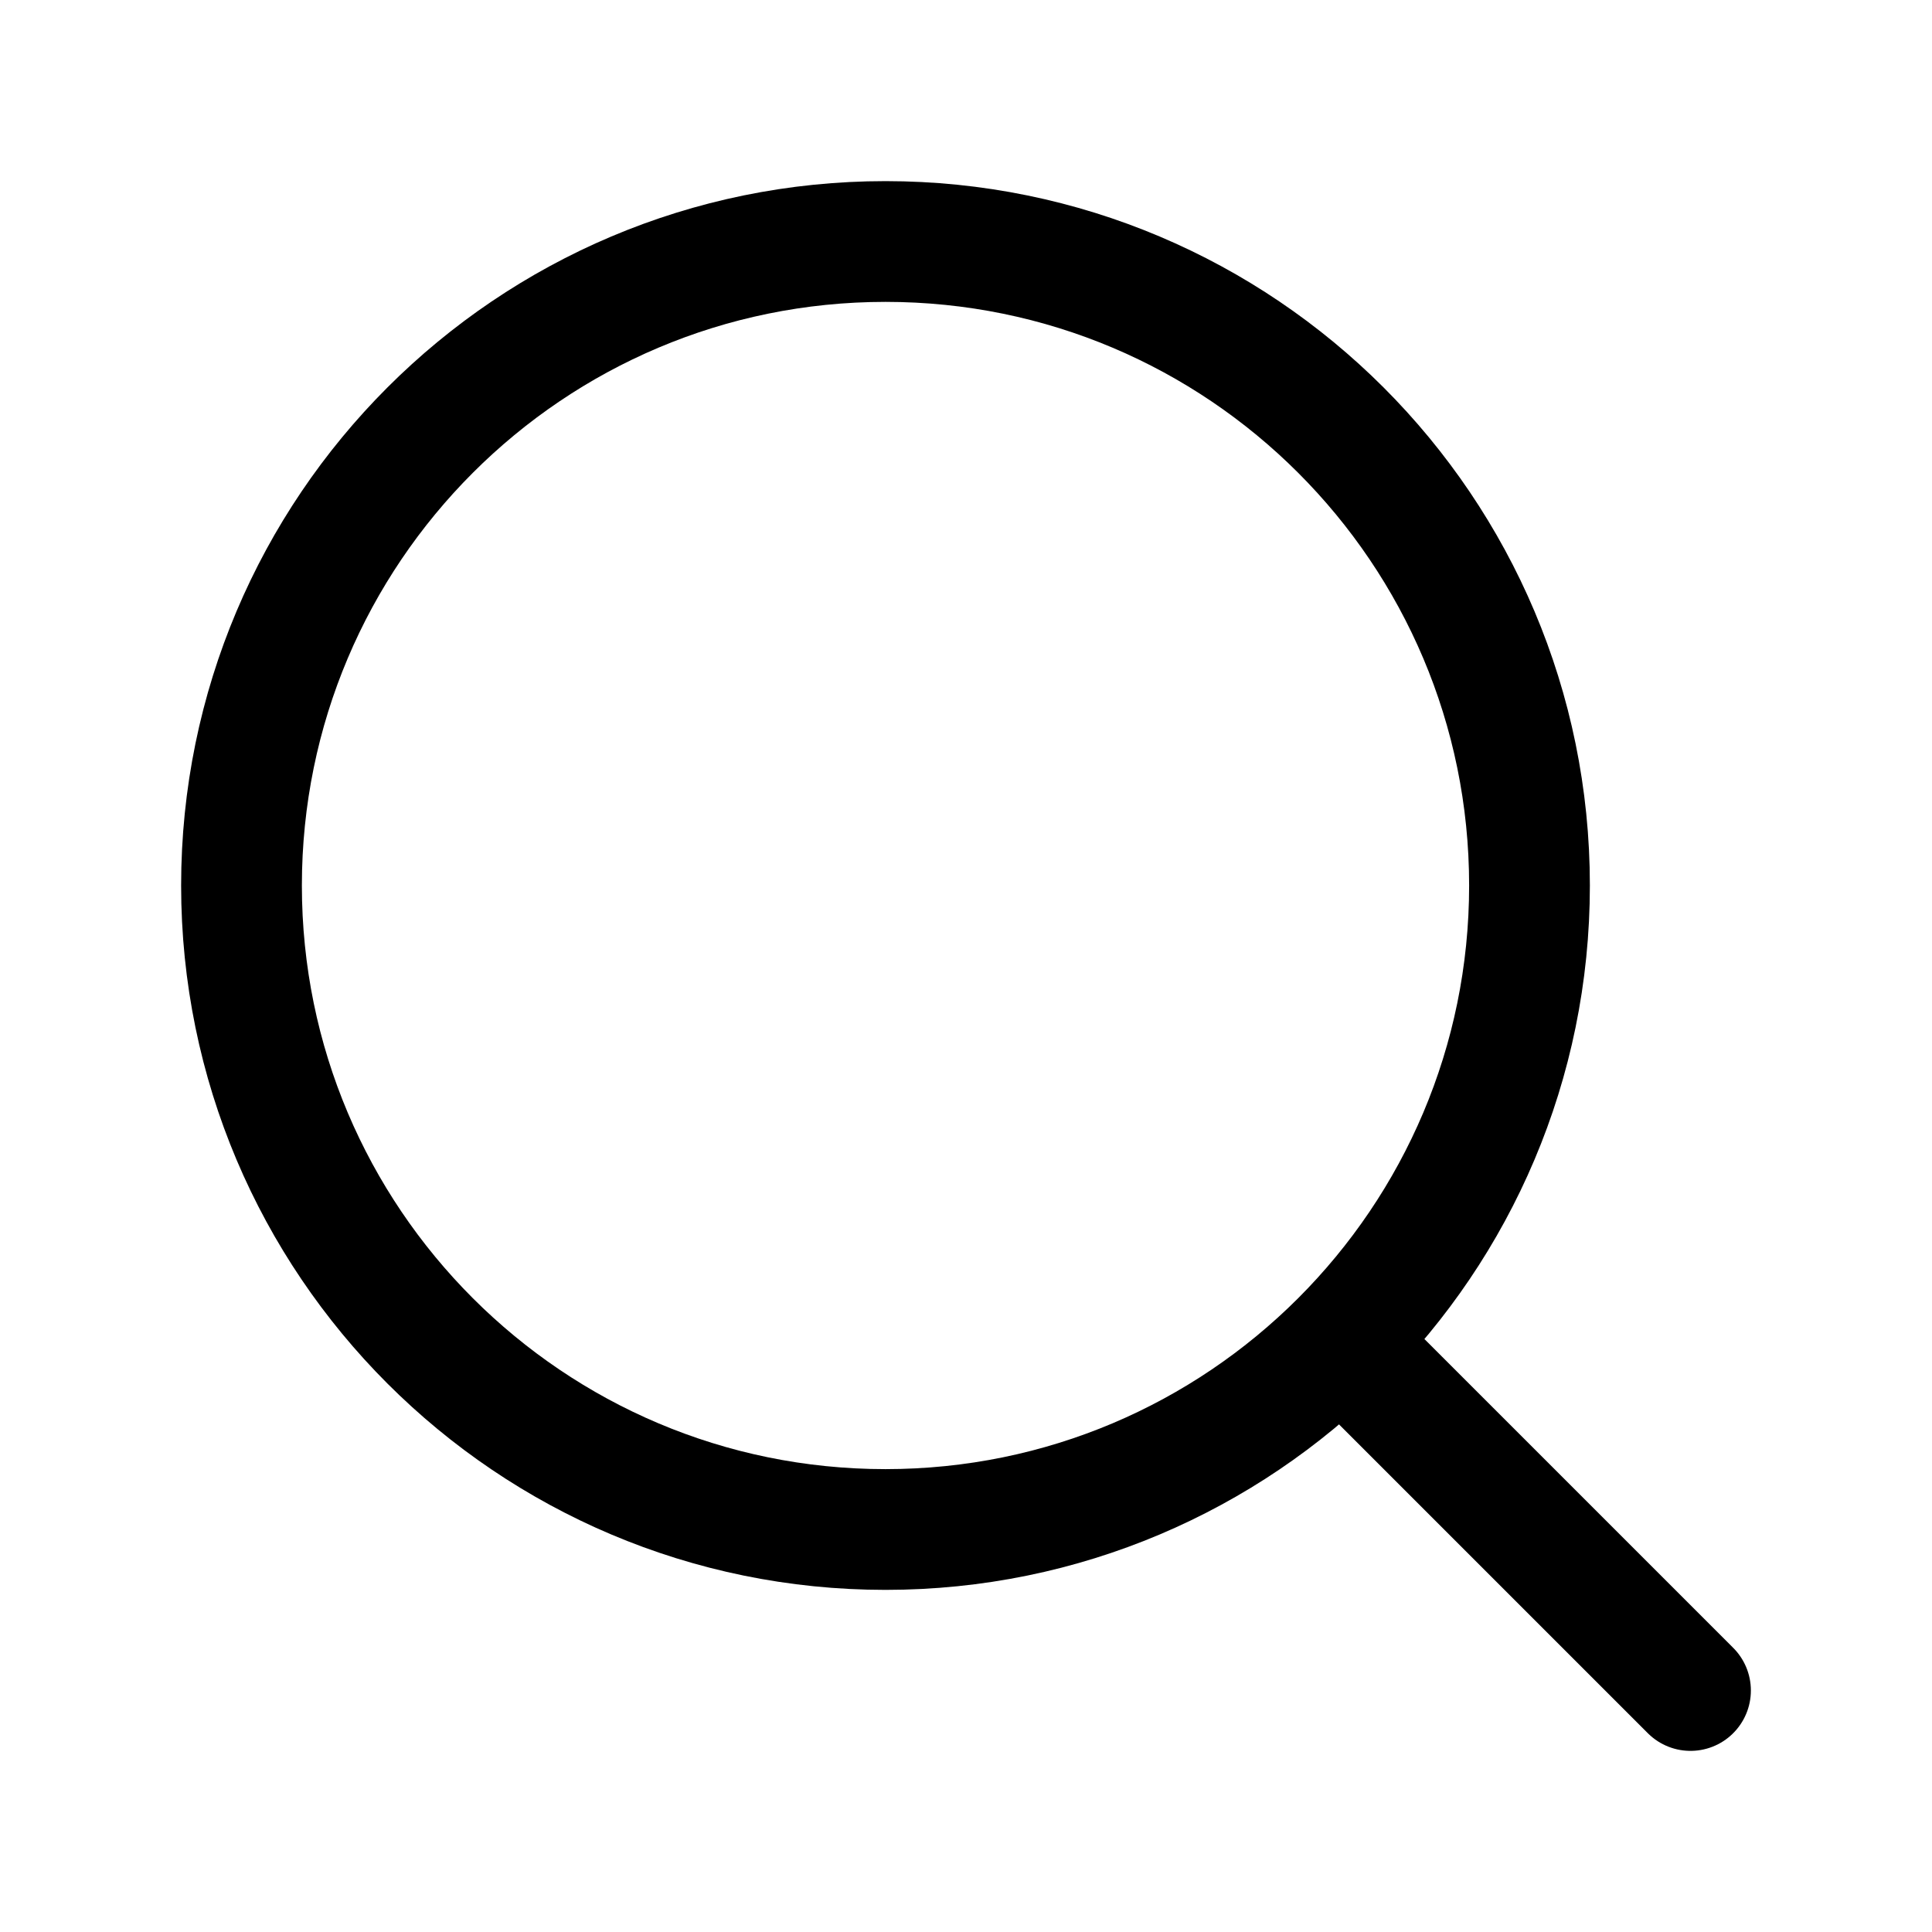
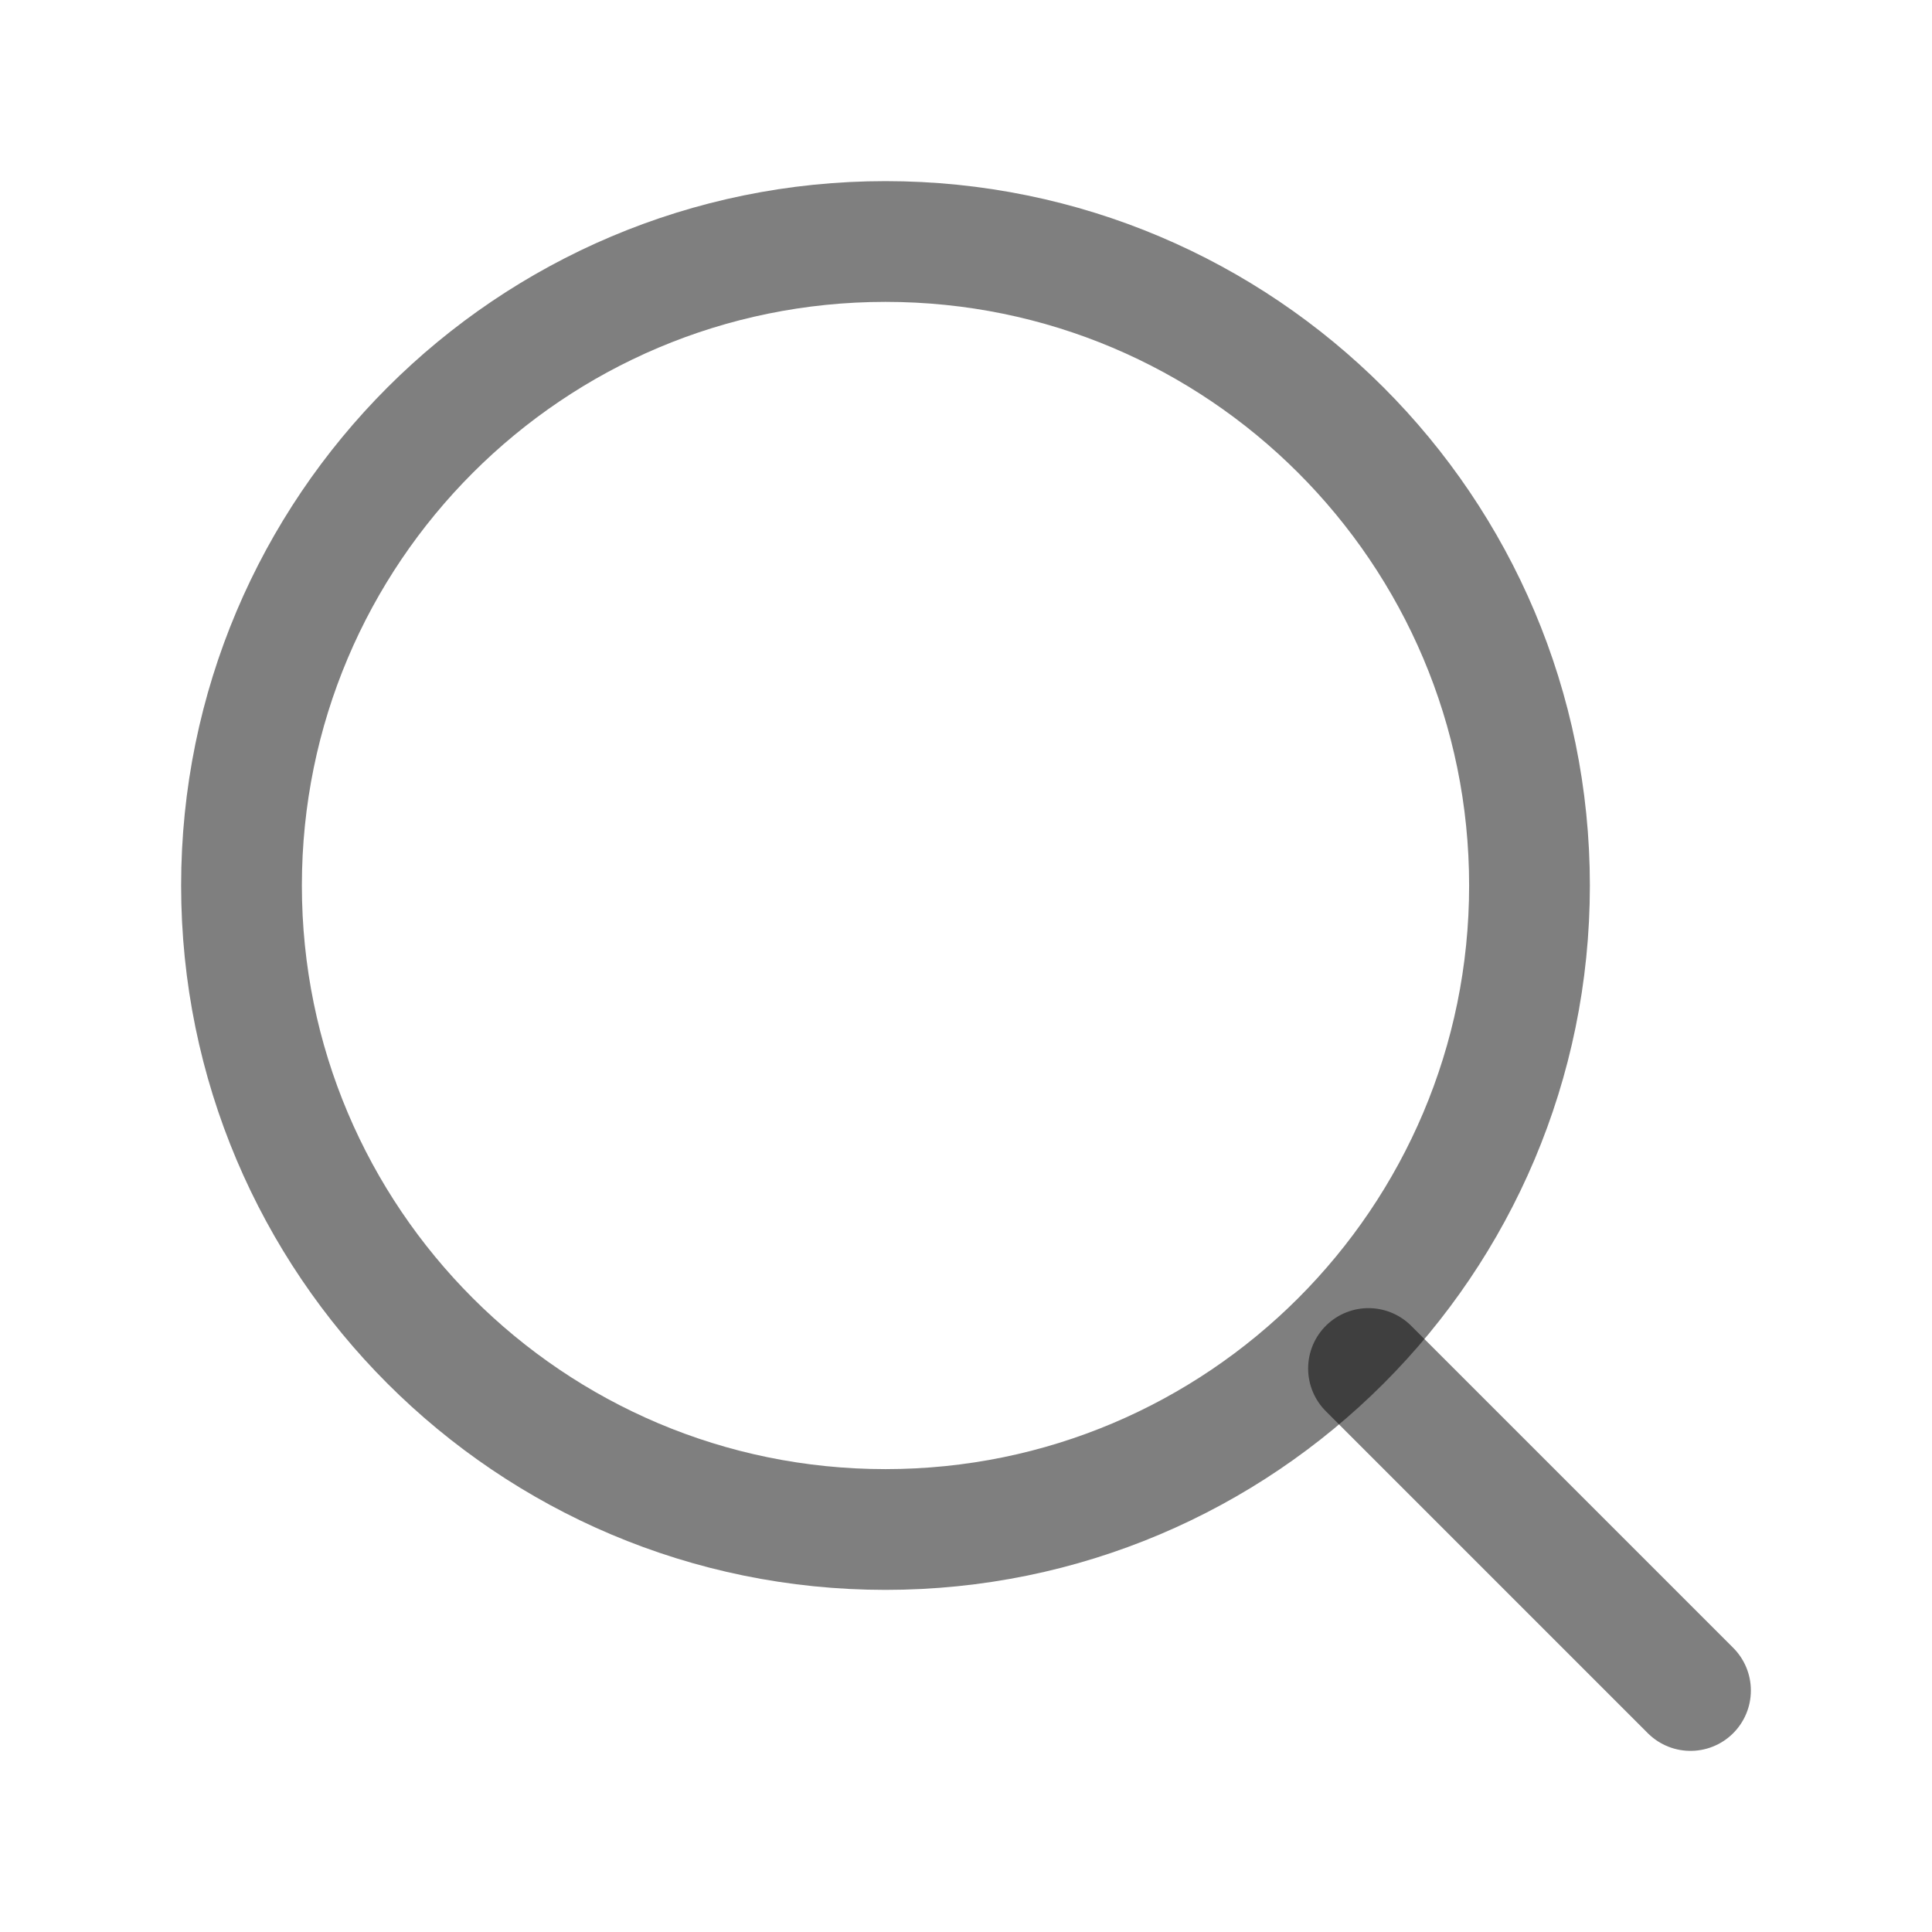
- <svg xmlns="http://www.w3.org/2000/svg" viewBox="0 0 24 24" width="24" height="24" color="currentColor" fill="none" stroke="currentColor" stroke-width="1.5" stroke-linecap="round" stroke-linejoin="round">
+ <svg xmlns="http://www.w3.org/2000/svg" viewBox="0 0 24 24" width="24" height="24" color="currentColor" fill="none" stroke="currentColor" stroke-width="1.5" stroke-linecap="round" stroke-linejoin="round" stroke-opacity="0.5">
  <path d="M17 17L21 21" />
  <path d="M19 11C19 6.582 15.418 3 11 3C6.582 3 3 6.582 3 11C3 15.418 6.582 19 11 19C15.418 19 19 15.418 19 11Z">
    </path>
</svg>
